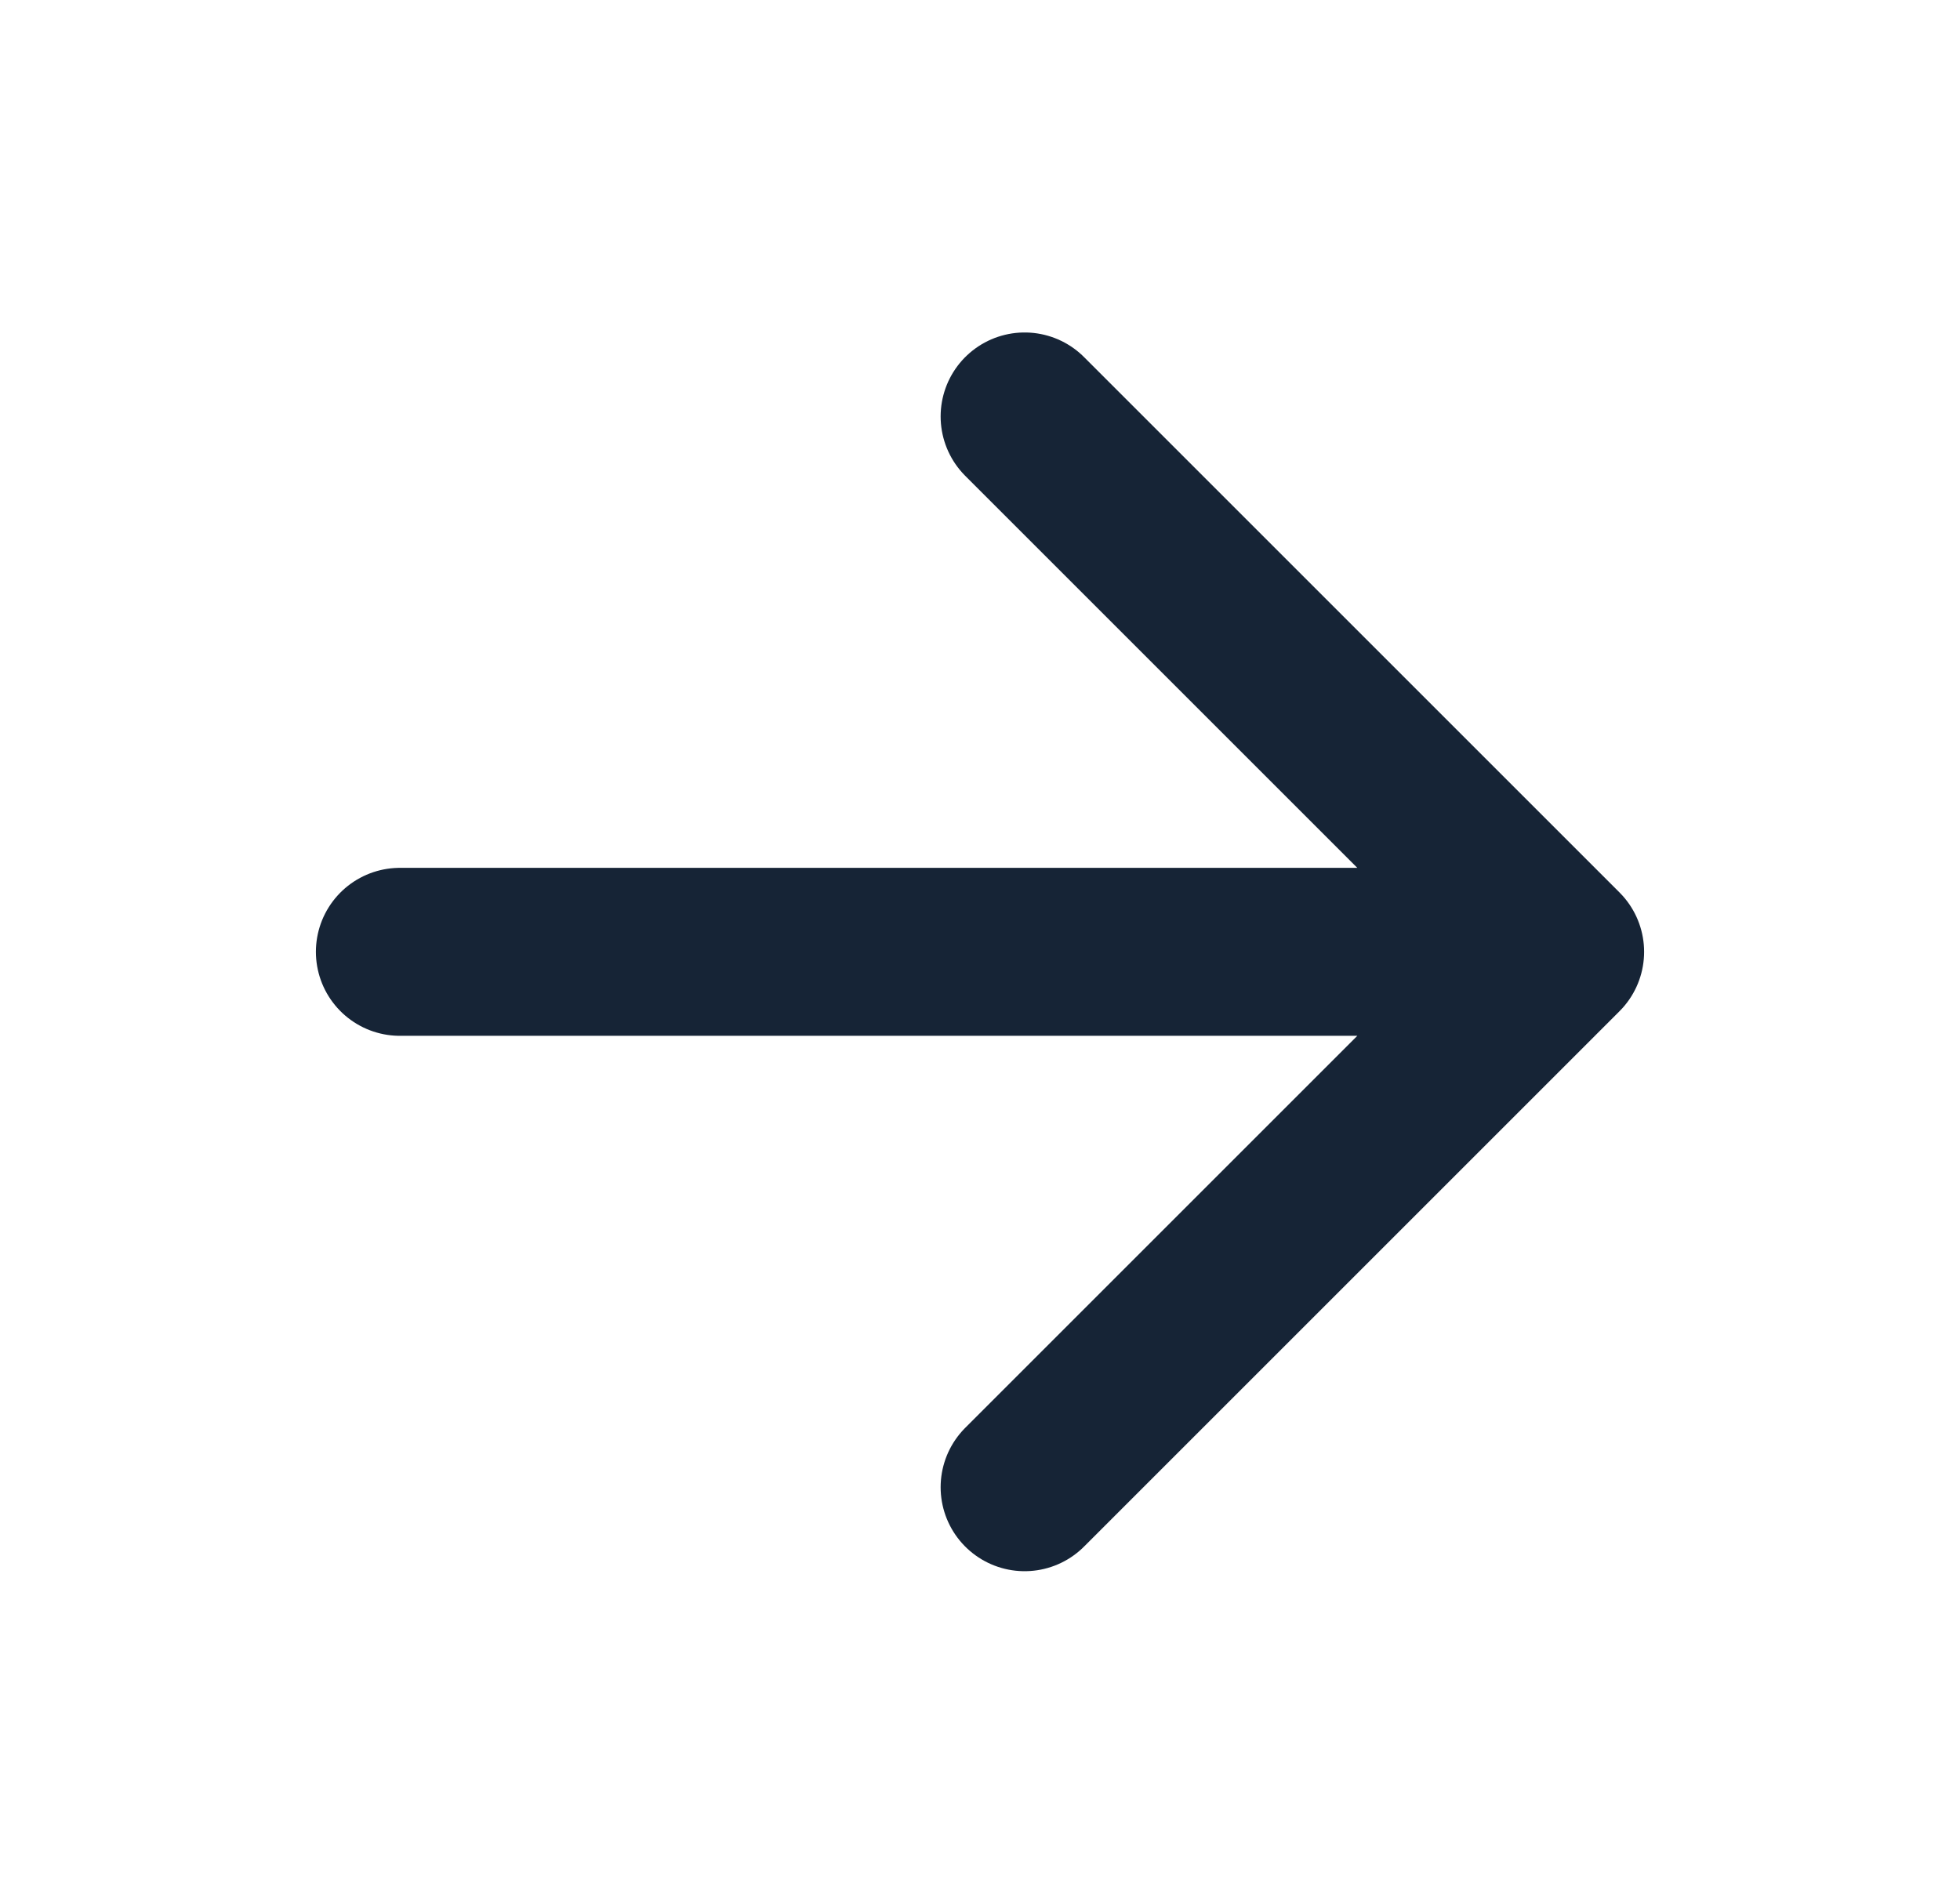
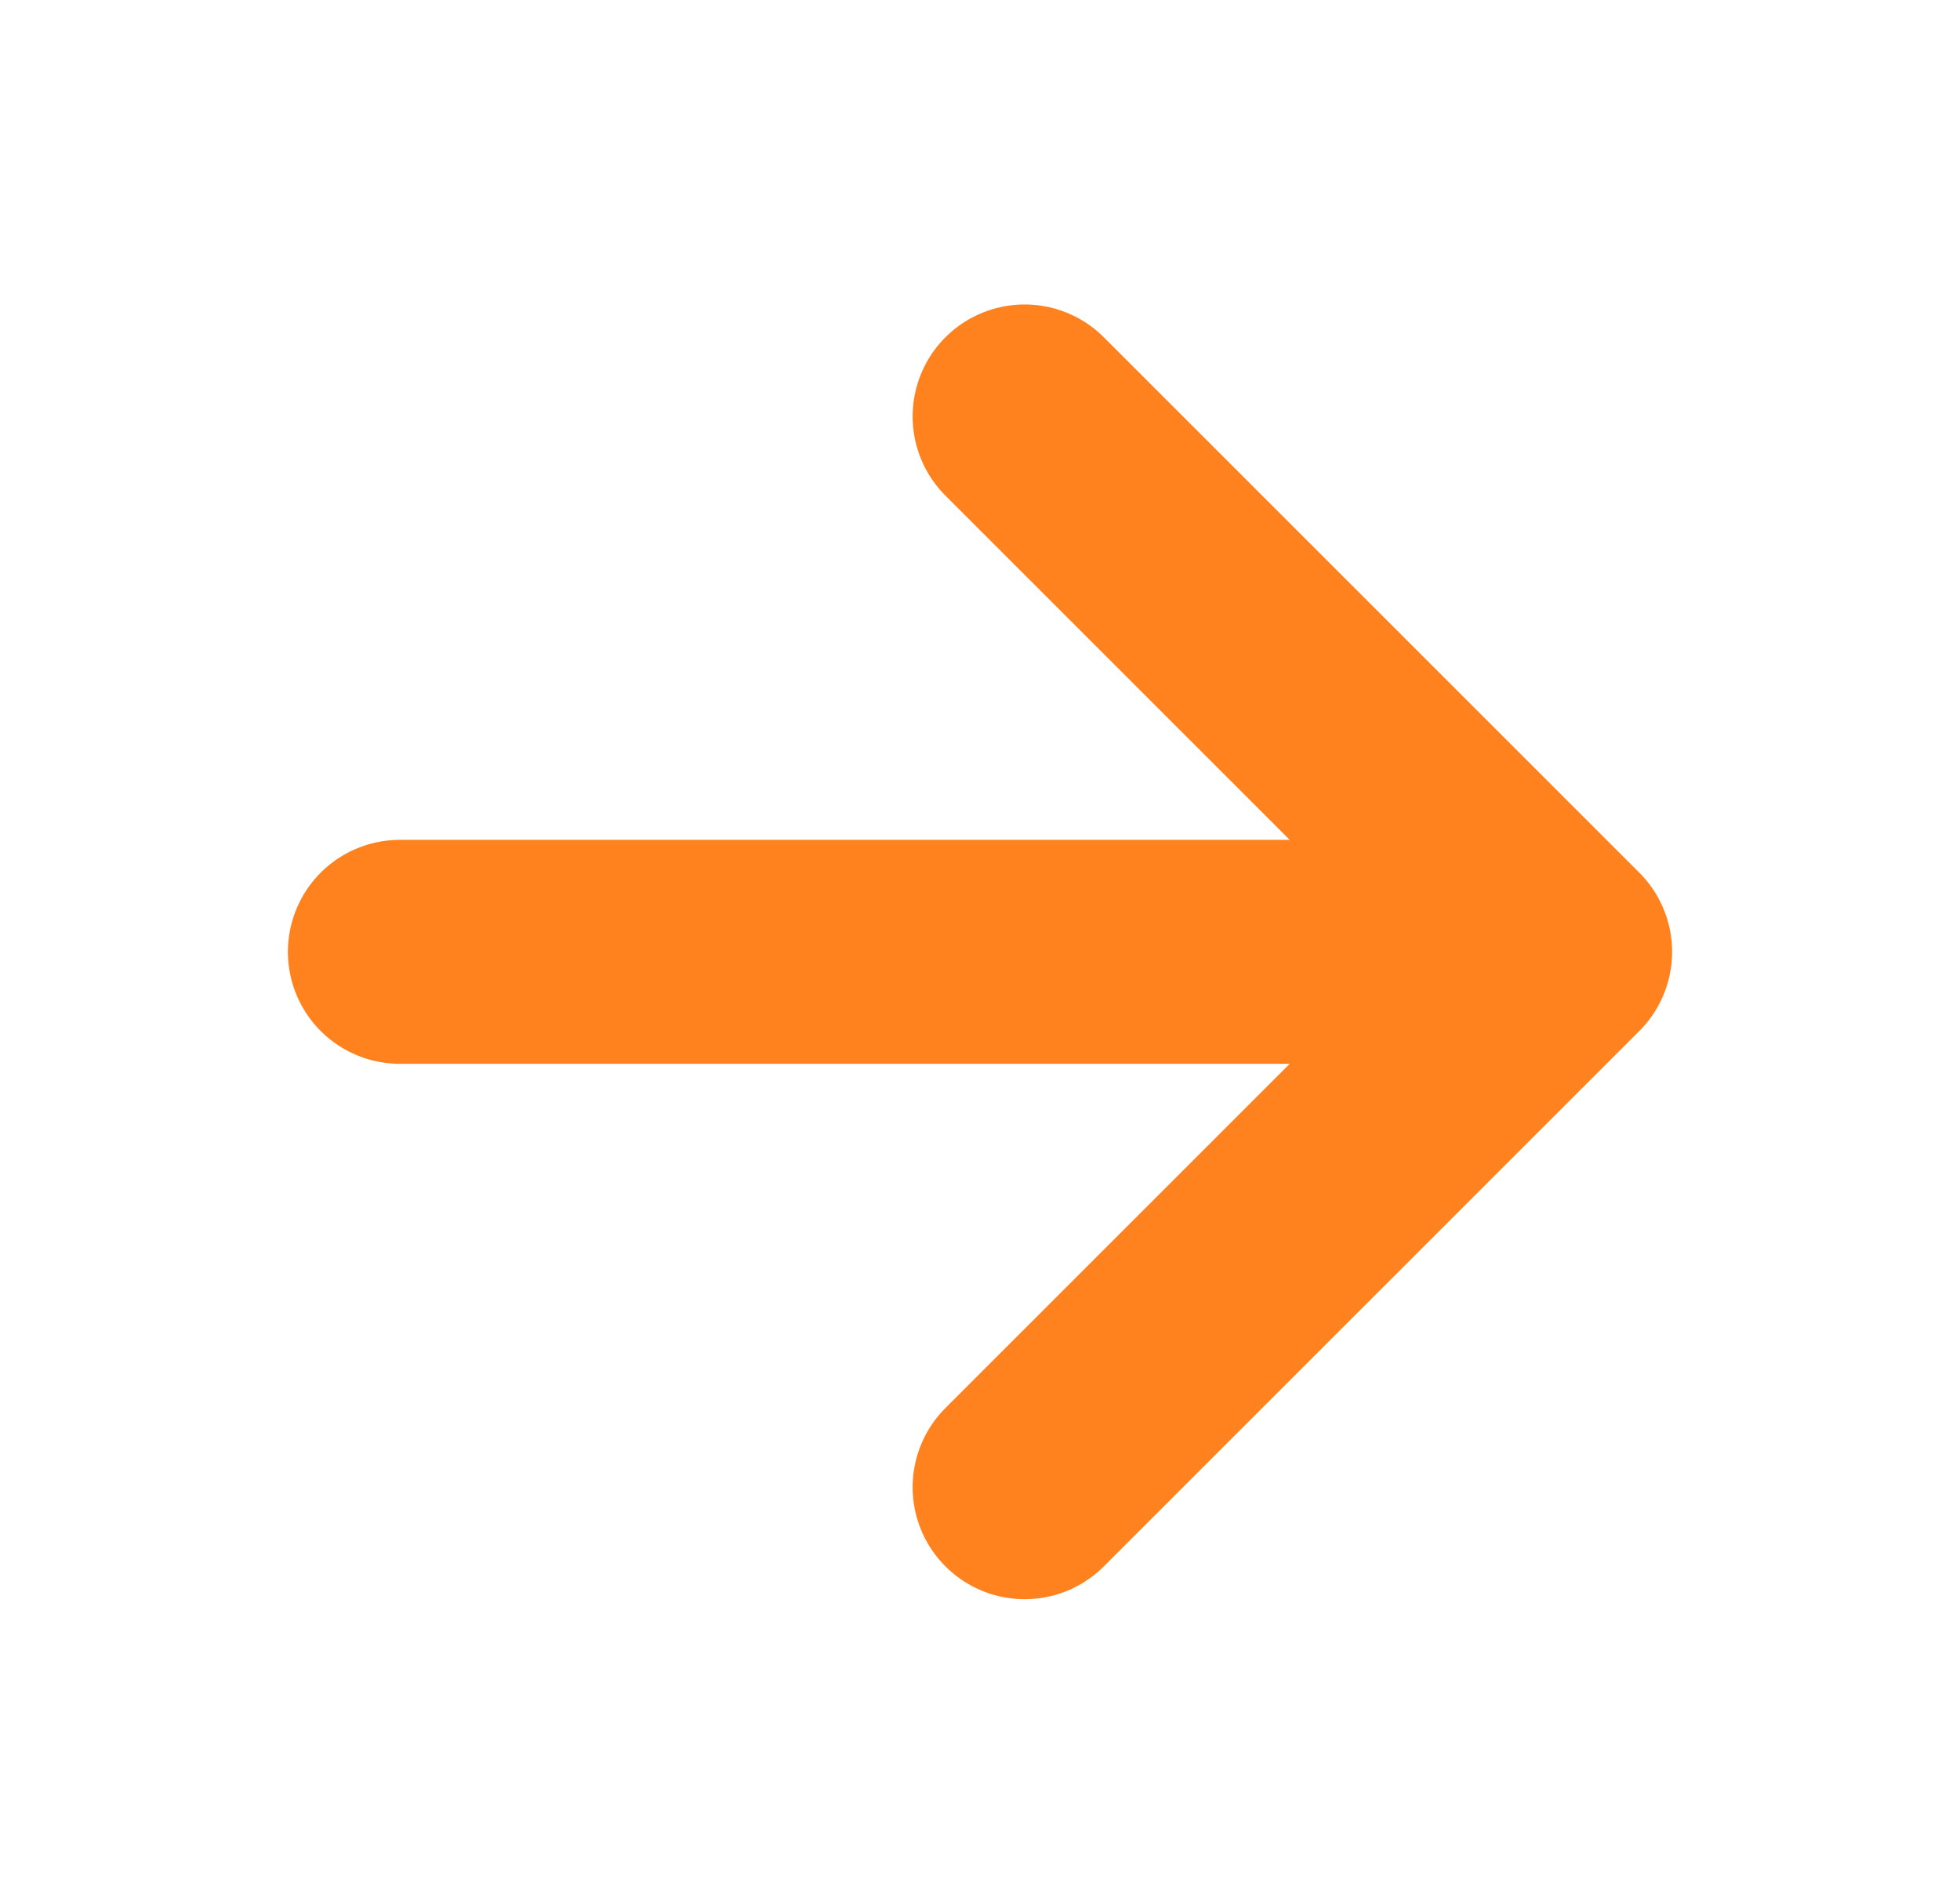
<svg xmlns="http://www.w3.org/2000/svg" width="35" height="34" viewBox="0 0 35 34" fill="none">
-   <path d="M18.297 7.438L27.859 17L18.297 26.562M26.531 17H7.141" stroke="#162436" stroke-width="3" stroke-linecap="round" stroke-linejoin="round" />
+   <path d="M18.297 7.438L27.859 17L18.297 26.562M26.531 17H7.141" stroke="#ff821f" stroke-width="4" stroke-linecap="round" stroke-linejoin="round" />
</svg>
